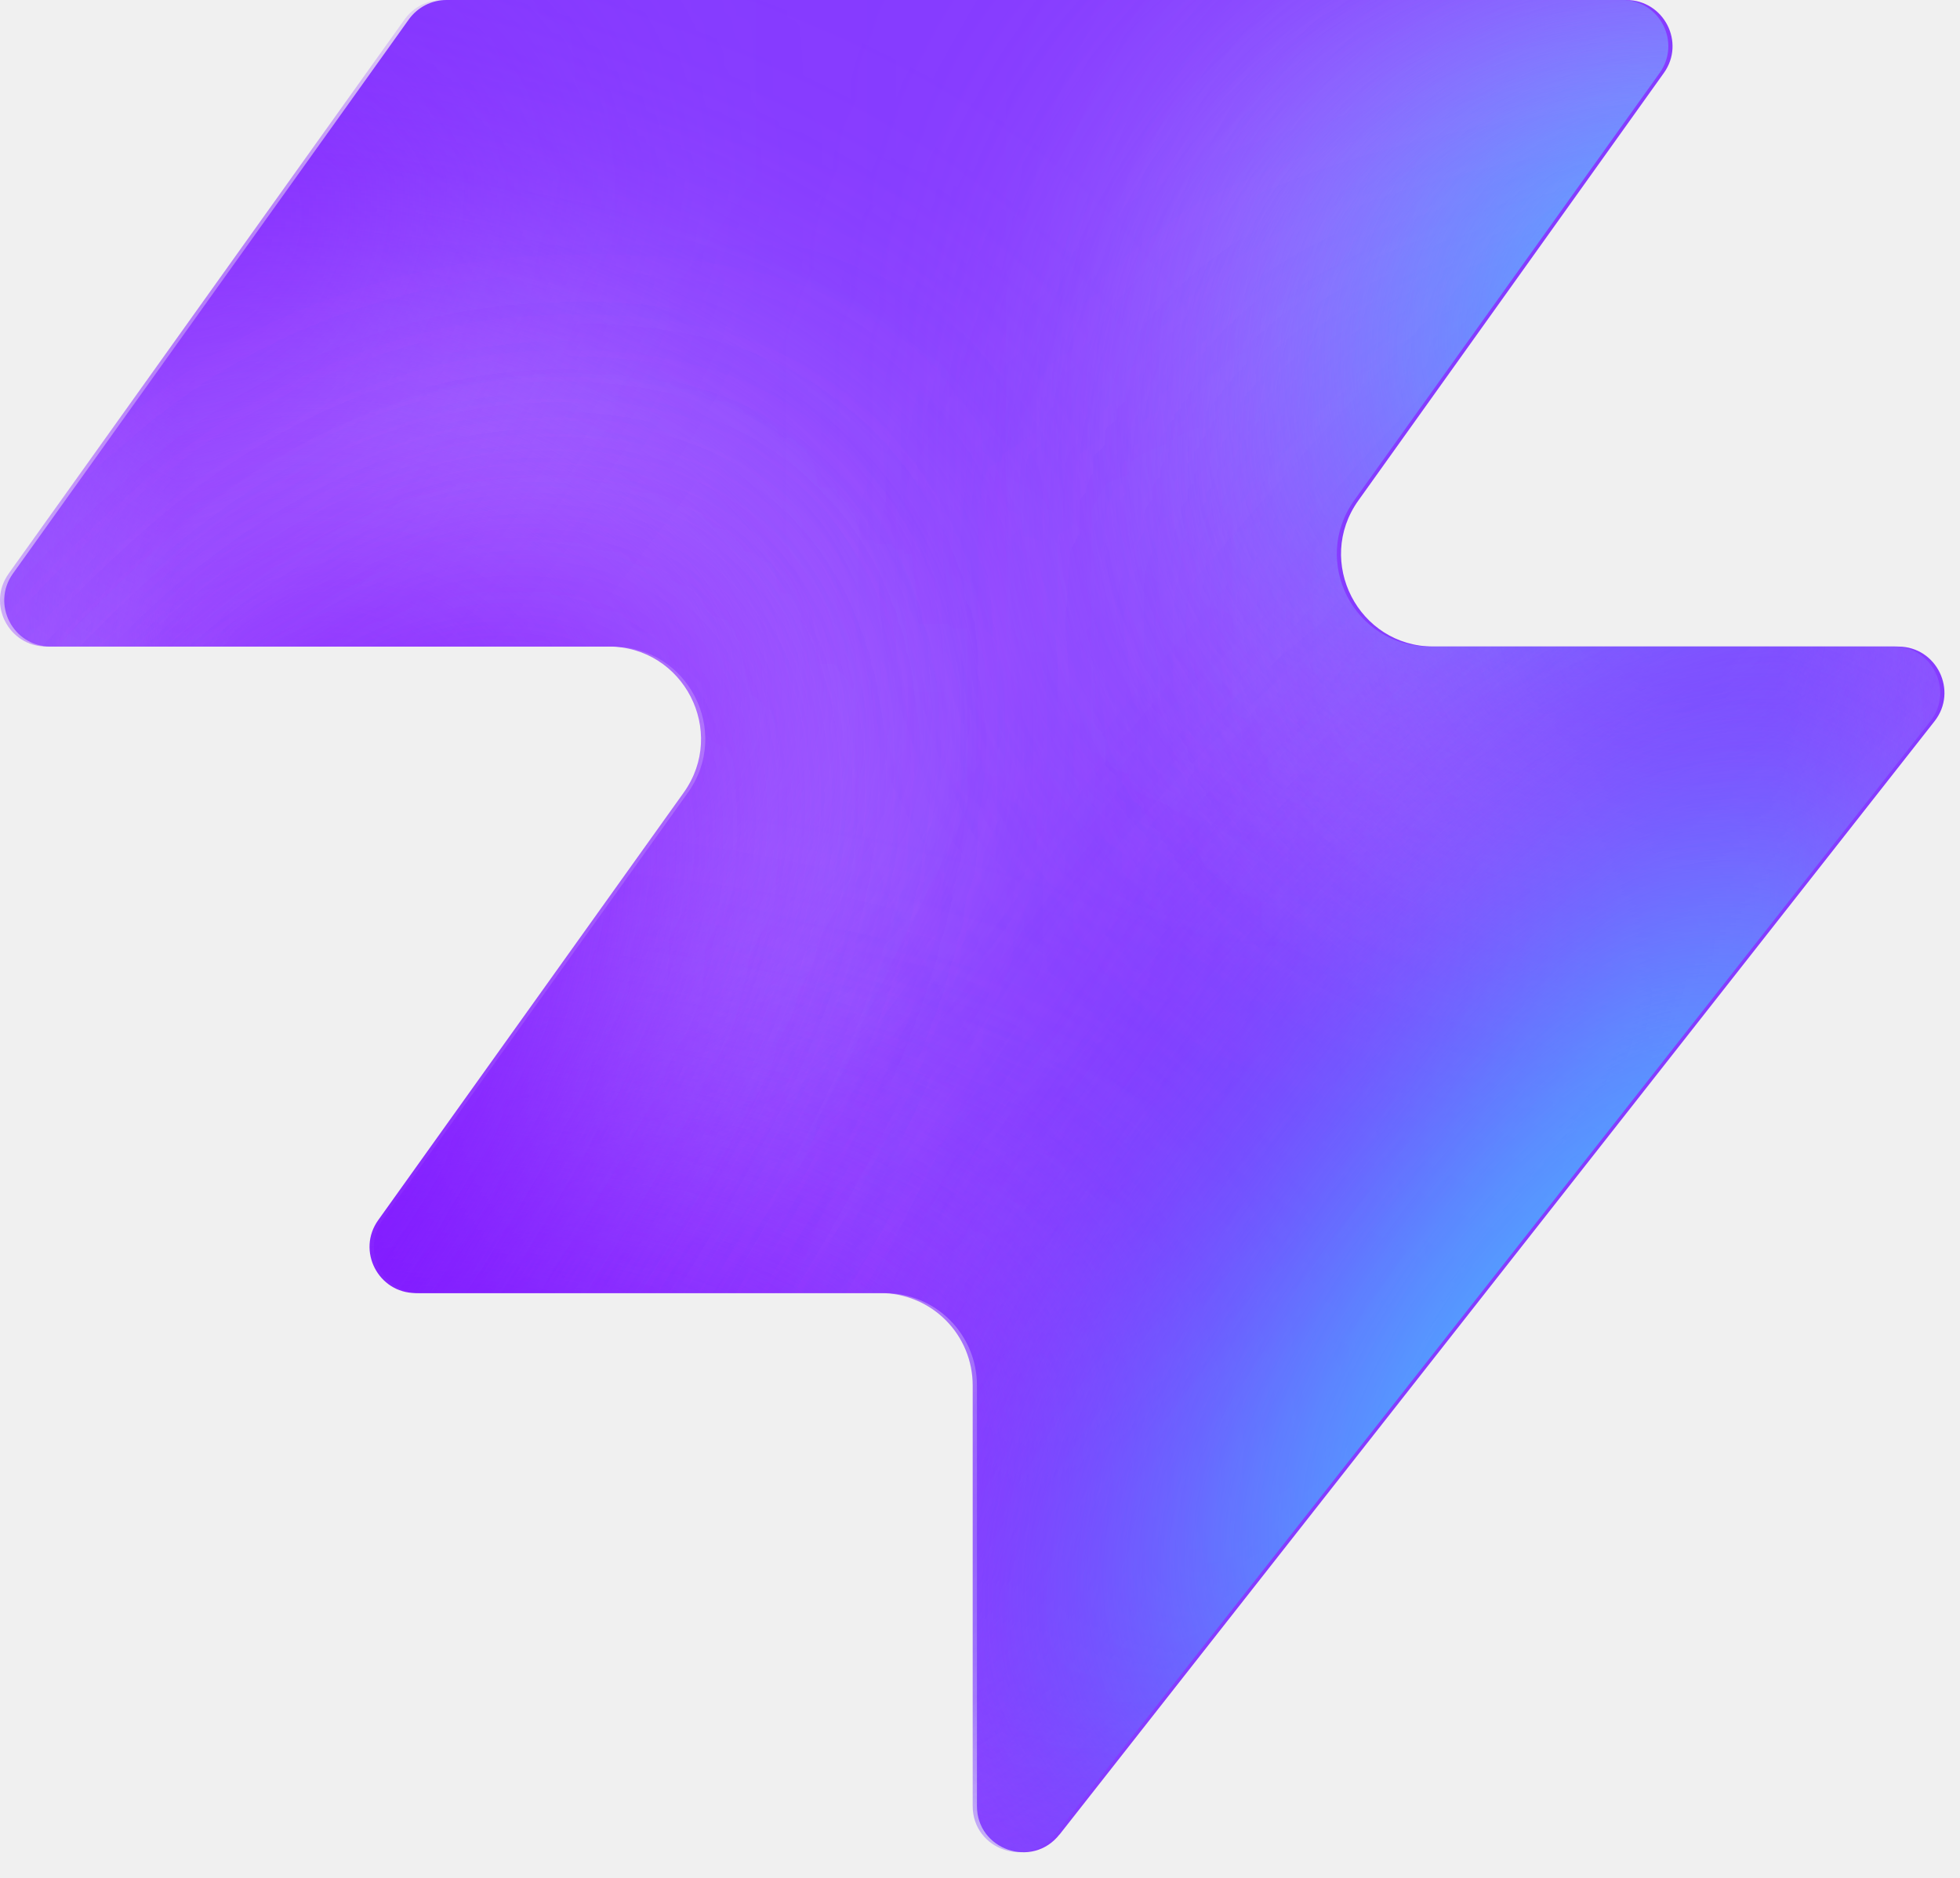
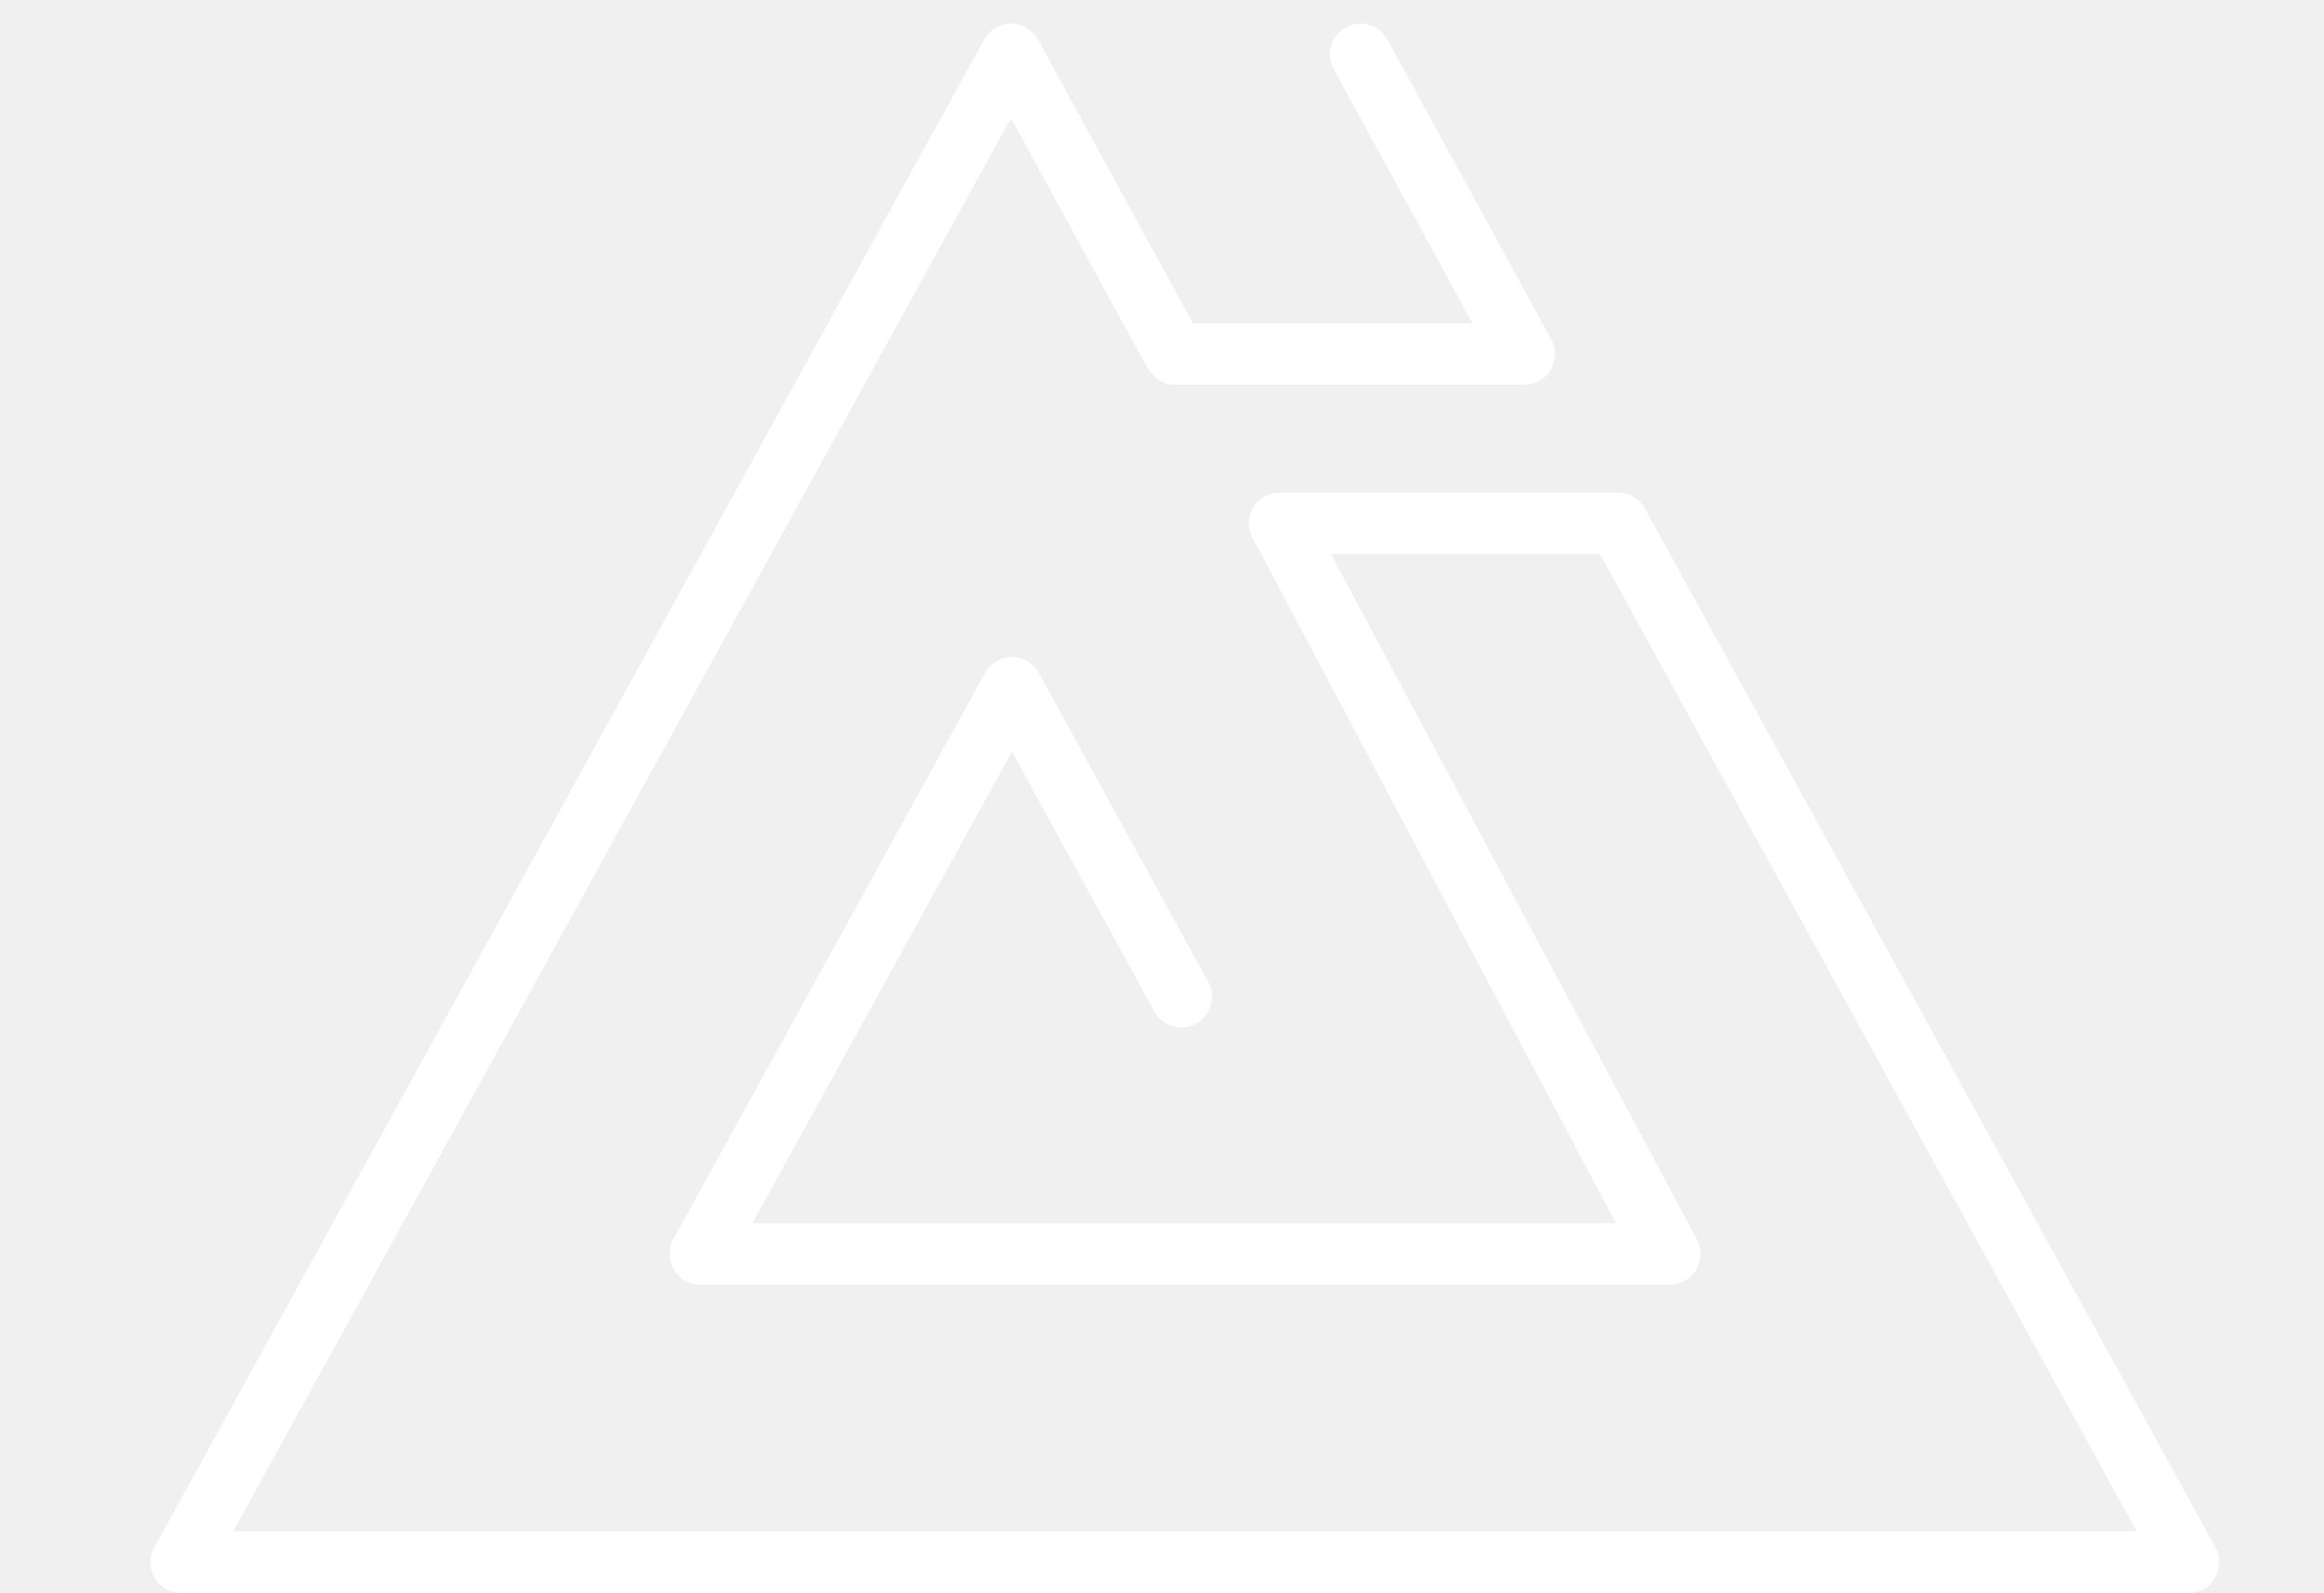
- <svg xmlns="http://www.w3.org/2000/svg" width="48" height="46" fill="none" viewBox="0 0 48 46">
-   <path fill="#863bff" d="M25.946 44.938c-.664.845-2.021.375-2.021-.698V33.937a2.26 2.26 0 0 0-2.262-2.262H10.287c-.92 0-1.456-1.04-.92-1.788l7.48-10.471c1.07-1.497 0-3.578-1.842-3.578H1.237c-.92 0-1.456-1.04-.92-1.788L10.013.474c.214-.297.556-.474.92-.474h28.894c.92 0 1.456 1.04.92 1.788l-7.48 10.471c-1.07 1.498 0 3.579 1.842 3.579h11.377c.943 0 1.473 1.088.89 1.83L25.947 44.94z" style="fill:#863bff;fill:color(display-p3 .525 .23 1);fill-opacity:1" />
-   <mask id="a" width="48" height="46" x="0" y="0" maskUnits="userSpaceOnUse" style="mask-type:alpha">
-     <path fill="#000" d="M25.842 44.938c-.664.844-2.021.375-2.021-.698V33.937a2.26 2.26 0 0 0-2.262-2.262H10.183c-.92 0-1.456-1.04-.92-1.788l7.48-10.471c1.07-1.498 0-3.579-1.842-3.579H1.133c-.92 0-1.456-1.04-.92-1.787L9.91.473c.214-.297.556-.474.92-.474h28.894c.92 0 1.456 1.04.92 1.788l-7.48 10.471c-1.07 1.498 0 3.578 1.842 3.578h11.377c.943 0 1.473 1.088.89 1.832L25.843 44.94z" style="fill:#000;fill-opacity:1" />
-   </mask>
-   <g mask="url(#a)">
-     <g filter="url(#b)">
-       <ellipse cx="5.508" cy="14.704" fill="#ede6ff" rx="5.508" ry="14.704" style="fill:#ede6ff;fill:color(display-p3 .927 .903 1);fill-opacity:1" transform="matrix(.00324 1 1 -.00324 -4.47 31.516)" />
-     </g>
-     <g filter="url(#c)">
-       <ellipse cx="10.399" cy="29.851" fill="#ede6ff" rx="10.399" ry="29.851" style="fill:#ede6ff;fill:color(display-p3 .927 .903 1);fill-opacity:1" transform="matrix(.00324 1 1 -.00324 -39.328 7.883)" />
-     </g>
-     <g filter="url(#d)">
-       <ellipse cx="5.508" cy="30.487" fill="#7e14ff" rx="5.508" ry="30.487" style="fill:#7e14ff;fill:color(display-p3 .492 .077 1);fill-opacity:1" transform="rotate(89.814 -25.913 -14.639)scale(1 -1)" />
-     </g>
-     <g filter="url(#e)">
-       <ellipse cx="5.508" cy="30.599" fill="#7e14ff" rx="5.508" ry="30.599" style="fill:#7e14ff;fill:color(display-p3 .492 .077 1);fill-opacity:1" transform="rotate(89.814 -32.644 -3.334)scale(1 -1)" />
-     </g>
-     <g filter="url(#f)">
-       <ellipse cx="5.508" cy="30.599" fill="#7e14ff" rx="5.508" ry="30.599" style="fill:#7e14ff;fill:color(display-p3 .492 .077 1);fill-opacity:1" transform="matrix(.00324 1 1 -.00324 -34.34 30.47)" />
-     </g>
-     <g filter="url(#g)">
-       <ellipse cx="14.072" cy="22.078" fill="#ede6ff" rx="14.072" ry="22.078" style="fill:#ede6ff;fill:color(display-p3 .927 .903 1);fill-opacity:1" transform="rotate(93.35 24.506 48.493)scale(-1 1)" />
-     </g>
-     <g filter="url(#h)">
-       <ellipse cx="3.47" cy="21.501" fill="#7e14ff" rx="3.47" ry="21.501" style="fill:#7e14ff;fill:color(display-p3 .492 .077 1);fill-opacity:1" transform="rotate(89.009 28.708 47.59)scale(-1 1)" />
-     </g>
-     <g filter="url(#i)">
-       <ellipse cx="3.47" cy="21.501" fill="#7e14ff" rx="3.47" ry="21.501" style="fill:#7e14ff;fill:color(display-p3 .492 .077 1);fill-opacity:1" transform="rotate(89.009 28.708 47.59)scale(-1 1)" />
-     </g>
-     <g filter="url(#j)">
-       <ellipse cx=".387" cy="8.972" fill="#7e14ff" rx="4.407" ry="29.108" style="fill:#7e14ff;fill:color(display-p3 .492 .077 1);fill-opacity:1" transform="rotate(39.51 .387 8.972)" />
-     </g>
-     <g filter="url(#k)">
-       <ellipse cx="47.523" cy="-6.092" fill="#7e14ff" rx="4.407" ry="29.108" style="fill:#7e14ff;fill:color(display-p3 .492 .077 1);fill-opacity:1" transform="rotate(37.892 47.523 -6.092)" />
-     </g>
-     <g filter="url(#l)">
-       <ellipse cx="41.412" cy="6.333" fill="#47bfff" rx="5.971" ry="9.665" style="fill:#47bfff;fill:color(display-p3 .28 .748 1);fill-opacity:1" transform="rotate(37.892 41.412 6.333)" />
-     </g>
-     <g filter="url(#m)">
-       <ellipse cx="-1.879" cy="38.332" fill="#7e14ff" rx="4.407" ry="29.108" style="fill:#7e14ff;fill:color(display-p3 .492 .077 1);fill-opacity:1" transform="rotate(37.892 -1.88 38.332)" />
-     </g>
-     <g filter="url(#n)">
-       <ellipse cx="-1.879" cy="38.332" fill="#7e14ff" rx="4.407" ry="29.108" style="fill:#7e14ff;fill:color(display-p3 .492 .077 1);fill-opacity:1" transform="rotate(37.892 -1.88 38.332)" />
-     </g>
-     <g filter="url(#o)">
-       <ellipse cx="35.651" cy="29.907" fill="#7e14ff" rx="4.407" ry="29.108" style="fill:#7e14ff;fill:color(display-p3 .492 .077 1);fill-opacity:1" transform="rotate(37.892 35.651 29.907)" />
-     </g>
-     <g filter="url(#p)">
-       <ellipse cx="38.418" cy="32.4" fill="#47bfff" rx="5.971" ry="15.297" style="fill:#47bfff;fill:color(display-p3 .28 .748 1);fill-opacity:1" transform="rotate(37.892 38.418 32.4)" />
-     </g>
-   </g>
-   <defs>
-     <filter id="b" width="60.045" height="41.654" x="-19.77" y="16.149" color-interpolation-filters="sRGB" filterUnits="userSpaceOnUse">
-       <feFlood flood-opacity="0" result="BackgroundImageFix" />
-       <feBlend in="SourceGraphic" in2="BackgroundImageFix" result="shape" />
-       <feGaussianBlur result="effect1_foregroundBlur_2002_17158" stdDeviation="7.659" />
-     </filter>
-     <filter id="c" width="90.34" height="51.437" x="-54.613" y="-7.533" color-interpolation-filters="sRGB" filterUnits="userSpaceOnUse">
-       <feFlood flood-opacity="0" result="BackgroundImageFix" />
-       <feBlend in="SourceGraphic" in2="BackgroundImageFix" result="shape" />
-       <feGaussianBlur result="effect1_foregroundBlur_2002_17158" stdDeviation="7.659" />
-     </filter>
-     <filter id="d" width="79.355" height="29.4" x="-49.64" y="2.03" color-interpolation-filters="sRGB" filterUnits="userSpaceOnUse">
-       <feFlood flood-opacity="0" result="BackgroundImageFix" />
-       <feBlend in="SourceGraphic" in2="BackgroundImageFix" result="shape" />
-       <feGaussianBlur result="effect1_foregroundBlur_2002_17158" stdDeviation="4.596" />
-     </filter>
-     <filter id="e" width="79.579" height="29.4" x="-45.045" y="20.029" color-interpolation-filters="sRGB" filterUnits="userSpaceOnUse">
-       <feFlood flood-opacity="0" result="BackgroundImageFix" />
-       <feBlend in="SourceGraphic" in2="BackgroundImageFix" result="shape" />
-       <feGaussianBlur result="effect1_foregroundBlur_2002_17158" stdDeviation="4.596" />
-     </filter>
-     <filter id="f" width="79.579" height="29.4" x="-43.513" y="21.178" color-interpolation-filters="sRGB" filterUnits="userSpaceOnUse">
-       <feFlood flood-opacity="0" result="BackgroundImageFix" />
-       <feBlend in="SourceGraphic" in2="BackgroundImageFix" result="shape" />
-       <feGaussianBlur result="effect1_foregroundBlur_2002_17158" stdDeviation="4.596" />
-     </filter>
-     <filter id="g" width="74.749" height="58.852" x="15.756" y="-17.901" color-interpolation-filters="sRGB" filterUnits="userSpaceOnUse">
-       <feFlood flood-opacity="0" result="BackgroundImageFix" />
-       <feBlend in="SourceGraphic" in2="BackgroundImageFix" result="shape" />
-       <feGaussianBlur result="effect1_foregroundBlur_2002_17158" stdDeviation="7.659" />
-     </filter>
-     <filter id="h" width="61.377" height="25.362" x="23.548" y="2.284" color-interpolation-filters="sRGB" filterUnits="userSpaceOnUse">
-       <feFlood flood-opacity="0" result="BackgroundImageFix" />
-       <feBlend in="SourceGraphic" in2="BackgroundImageFix" result="shape" />
-       <feGaussianBlur result="effect1_foregroundBlur_2002_17158" stdDeviation="4.596" />
-     </filter>
-     <filter id="i" width="61.377" height="25.362" x="23.548" y="2.284" color-interpolation-filters="sRGB" filterUnits="userSpaceOnUse">
-       <feFlood flood-opacity="0" result="BackgroundImageFix" />
-       <feBlend in="SourceGraphic" in2="BackgroundImageFix" result="shape" />
-       <feGaussianBlur result="effect1_foregroundBlur_2002_17158" stdDeviation="4.596" />
-     </filter>
-     <filter id="j" width="56.045" height="63.649" x="-27.636" y="-22.853" color-interpolation-filters="sRGB" filterUnits="userSpaceOnUse">
-       <feFlood flood-opacity="0" result="BackgroundImageFix" />
-       <feBlend in="SourceGraphic" in2="BackgroundImageFix" result="shape" />
-       <feGaussianBlur result="effect1_foregroundBlur_2002_17158" stdDeviation="4.596" />
-     </filter>
-     <filter id="k" width="54.814" height="64.646" x="20.116" y="-38.415" color-interpolation-filters="sRGB" filterUnits="userSpaceOnUse">
-       <feFlood flood-opacity="0" result="BackgroundImageFix" />
-       <feBlend in="SourceGraphic" in2="BackgroundImageFix" result="shape" />
-       <feGaussianBlur result="effect1_foregroundBlur_2002_17158" stdDeviation="4.596" />
-     </filter>
-     <filter id="l" width="33.541" height="35.313" x="24.641" y="-11.323" color-interpolation-filters="sRGB" filterUnits="userSpaceOnUse">
-       <feFlood flood-opacity="0" result="BackgroundImageFix" />
-       <feBlend in="SourceGraphic" in2="BackgroundImageFix" result="shape" />
-       <feGaussianBlur result="effect1_foregroundBlur_2002_17158" stdDeviation="4.596" />
-     </filter>
-     <filter id="m" width="54.814" height="64.646" x="-29.286" y="6.009" color-interpolation-filters="sRGB" filterUnits="userSpaceOnUse">
-       <feFlood flood-opacity="0" result="BackgroundImageFix" />
-       <feBlend in="SourceGraphic" in2="BackgroundImageFix" result="shape" />
-       <feGaussianBlur result="effect1_foregroundBlur_2002_17158" stdDeviation="4.596" />
-     </filter>
-     <filter id="n" width="54.814" height="64.646" x="-29.286" y="6.009" color-interpolation-filters="sRGB" filterUnits="userSpaceOnUse">
-       <feFlood flood-opacity="0" result="BackgroundImageFix" />
-       <feBlend in="SourceGraphic" in2="BackgroundImageFix" result="shape" />
-       <feGaussianBlur result="effect1_foregroundBlur_2002_17158" stdDeviation="4.596" />
-     </filter>
-     <filter id="o" width="54.814" height="64.646" x="8.244" y="-2.416" color-interpolation-filters="sRGB" filterUnits="userSpaceOnUse">
-       <feFlood flood-opacity="0" result="BackgroundImageFix" />
-       <feBlend in="SourceGraphic" in2="BackgroundImageFix" result="shape" />
-       <feGaussianBlur result="effect1_foregroundBlur_2002_17158" stdDeviation="4.596" />
-     </filter>
-     <filter id="p" width="39.409" height="43.623" x="18.713" y="10.588" color-interpolation-filters="sRGB" filterUnits="userSpaceOnUse">
-       <feFlood flood-opacity="0" result="BackgroundImageFix" />
-       <feBlend in="SourceGraphic" in2="BackgroundImageFix" result="shape" />
-       <feGaussianBlur result="effect1_foregroundBlur_2002_17158" stdDeviation="4.596" />
-     </filter>
-   </defs>
+ <svg xmlns="http://www.w3.org/2000/svg" data-name="Layer 1" width="270.33" height="185.33" viewBox="0 0 235.33 185.33">
+   <path d="M115.87 42.63 100.1 13.75 9.63 178.16h221.41L168.62 64.47h-31.3l42.56 79.73c.93 1.74.27 3.9-1.47 4.83-1.13.6-2.74.43-4.02.43H63.97c-1.98 0-3.58-1.6-3.58-3.58 0-.7.2-1.36.55-1.91L97.08 78.3a3.57 3.57 0 0 1 6.26 0l19.7 35.94c.95 1.73.32 3.9-1.41 4.85s-3.9.32-4.85-1.41l-16.57-30.23-30.19 54.86h100.44l-42.1-79.45c-.18-.28-.33-.59-.43-.92s-.15-.68-.15-1.04c0-1.98 1.6-3.58 3.58-3.58h39.36c1.26 0 2.48.68 3.13 1.86l66.25 120.67c1.48 2.35-.19 5.49-3.03 5.49H3.58c-.58 0-1.17-.15-1.72-.45a3.57 3.57 0 0 1-1.41-4.85L96.04 6.3l.93-1.7c.32-.57.8-1.07 1.43-1.41 1.73-.94 3.9-.3 4.84 1.43l18.02 33h32.53L137.63 8.03c-.94-1.73-.3-3.9 1.43-4.84s3.9-.3 4.84 1.43l19.05 34.88c1.31 2.4-.47 5.27-3.13 5.27h-40.66c-1.41.01-2.57-.91-3.28-2.14Z" style="fill:#fff;fill-rule:evenodd" />
</svg>
